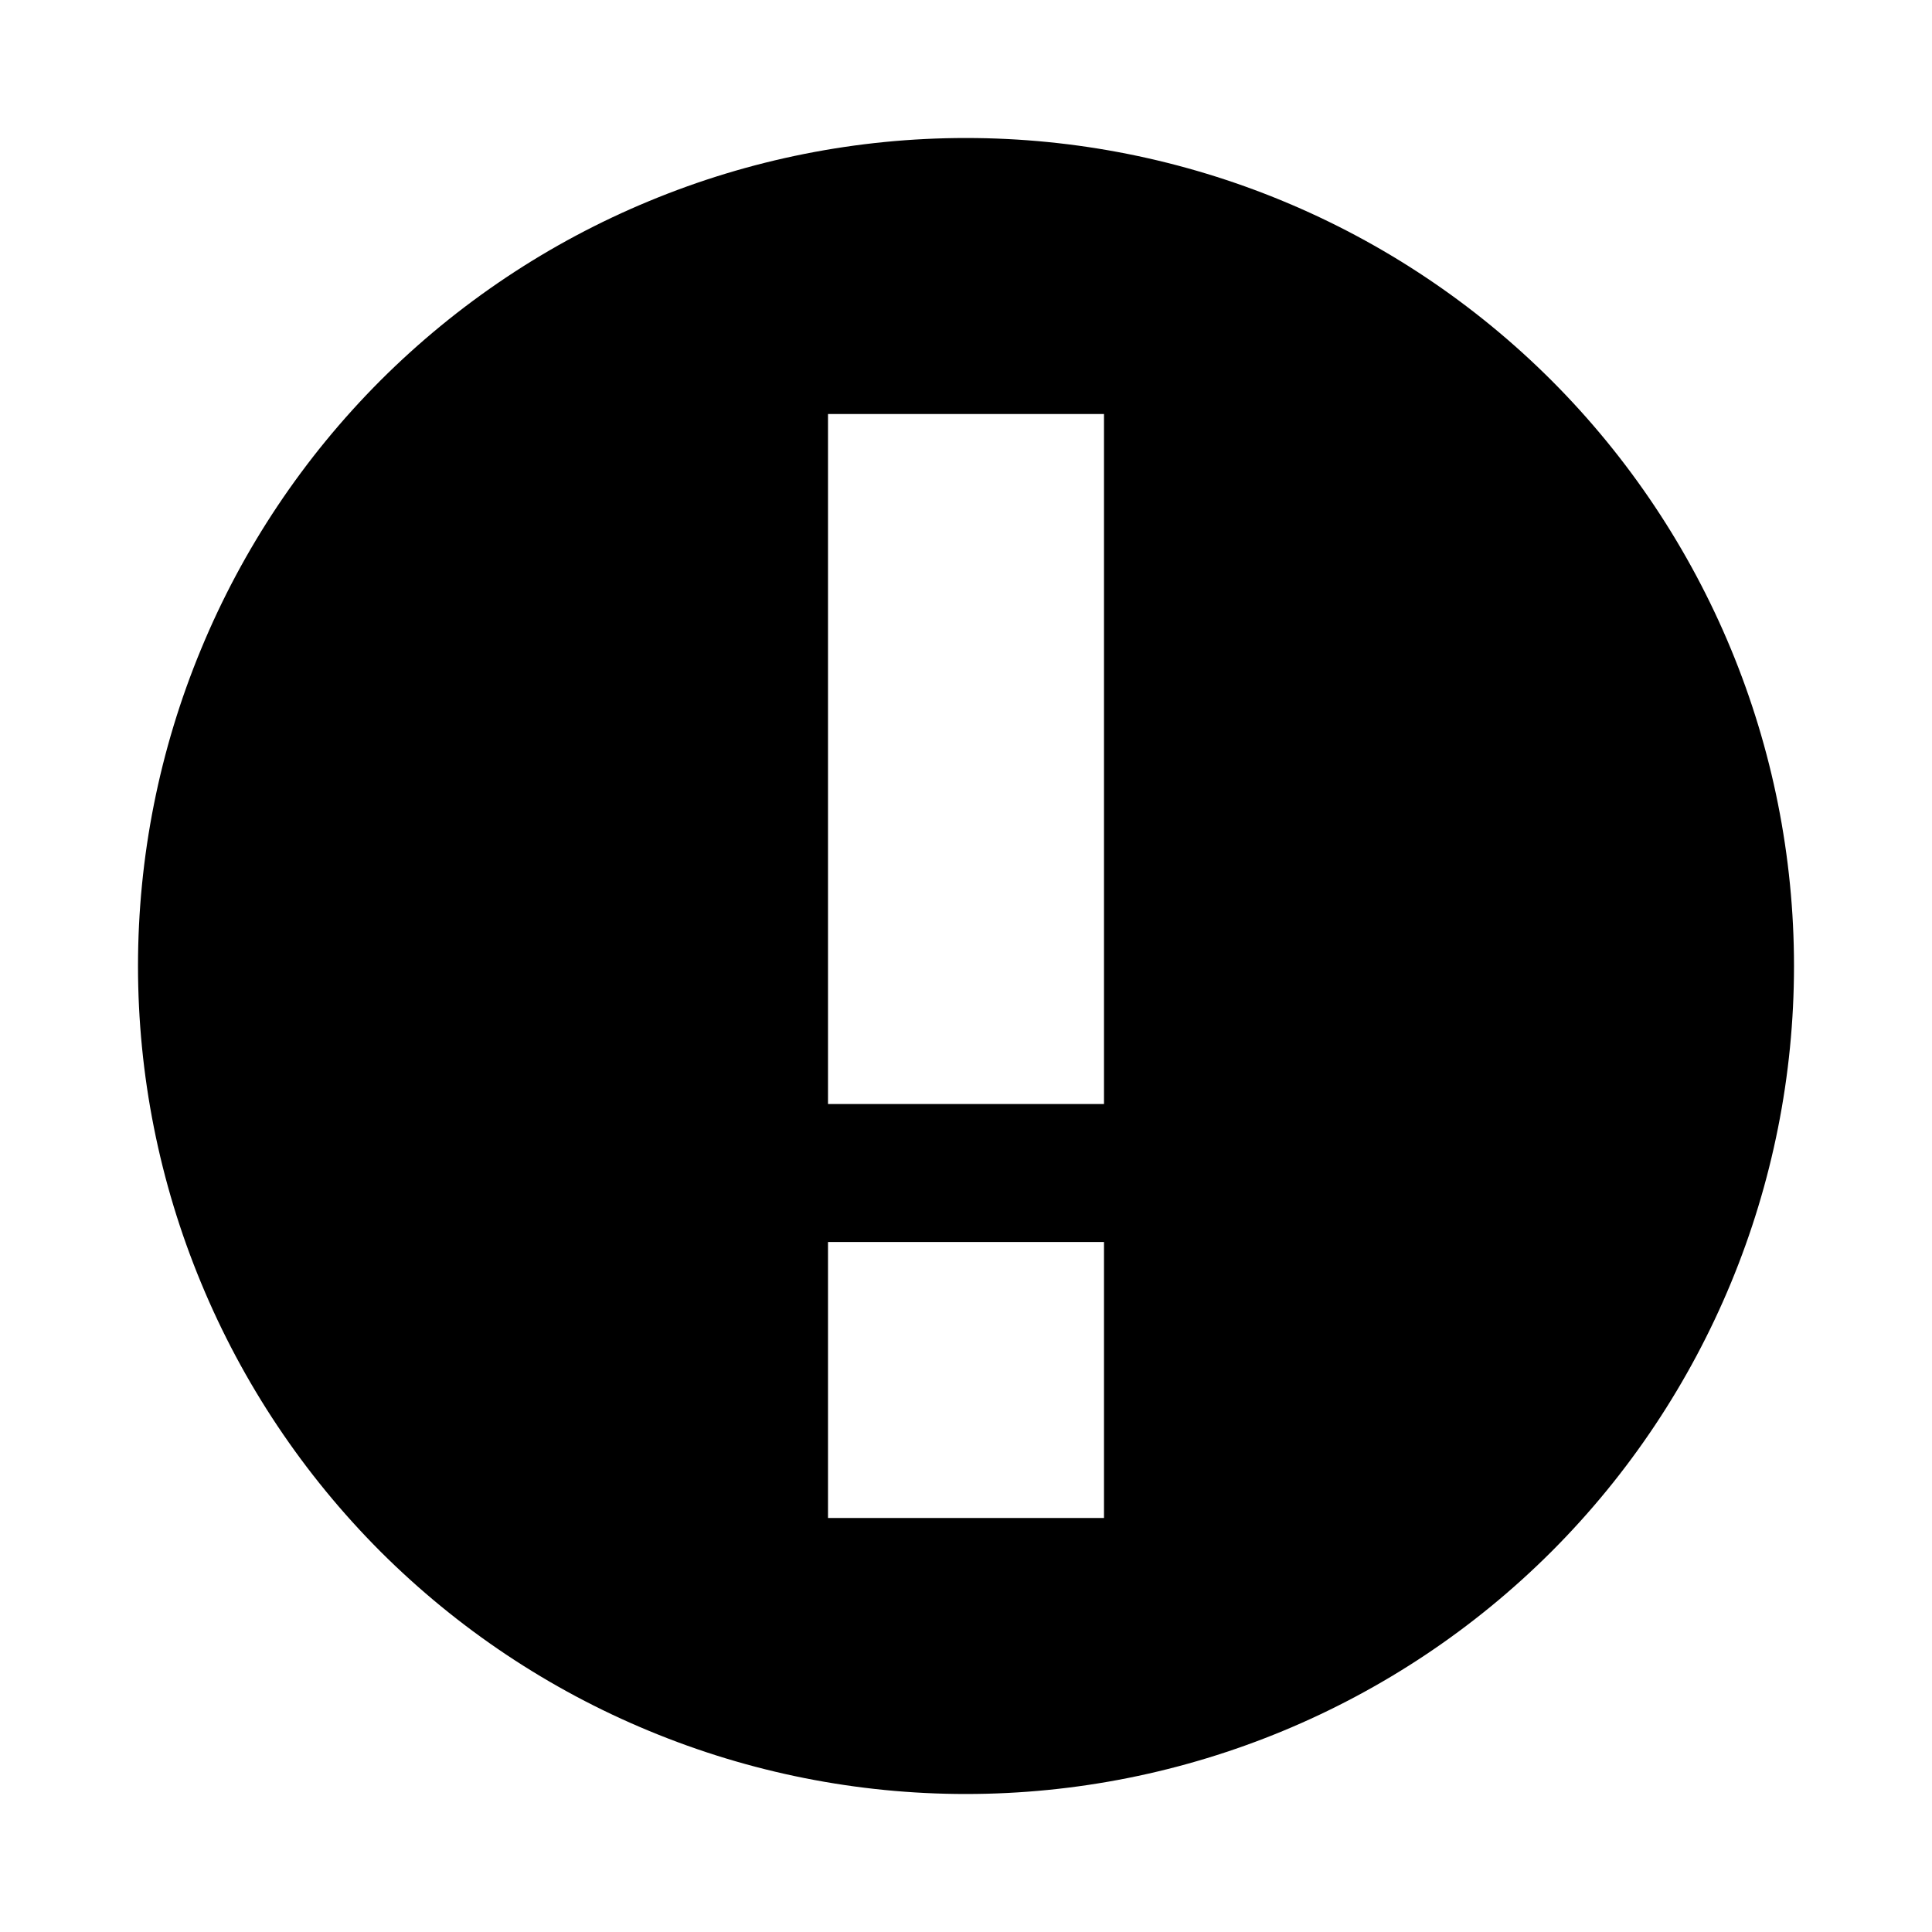
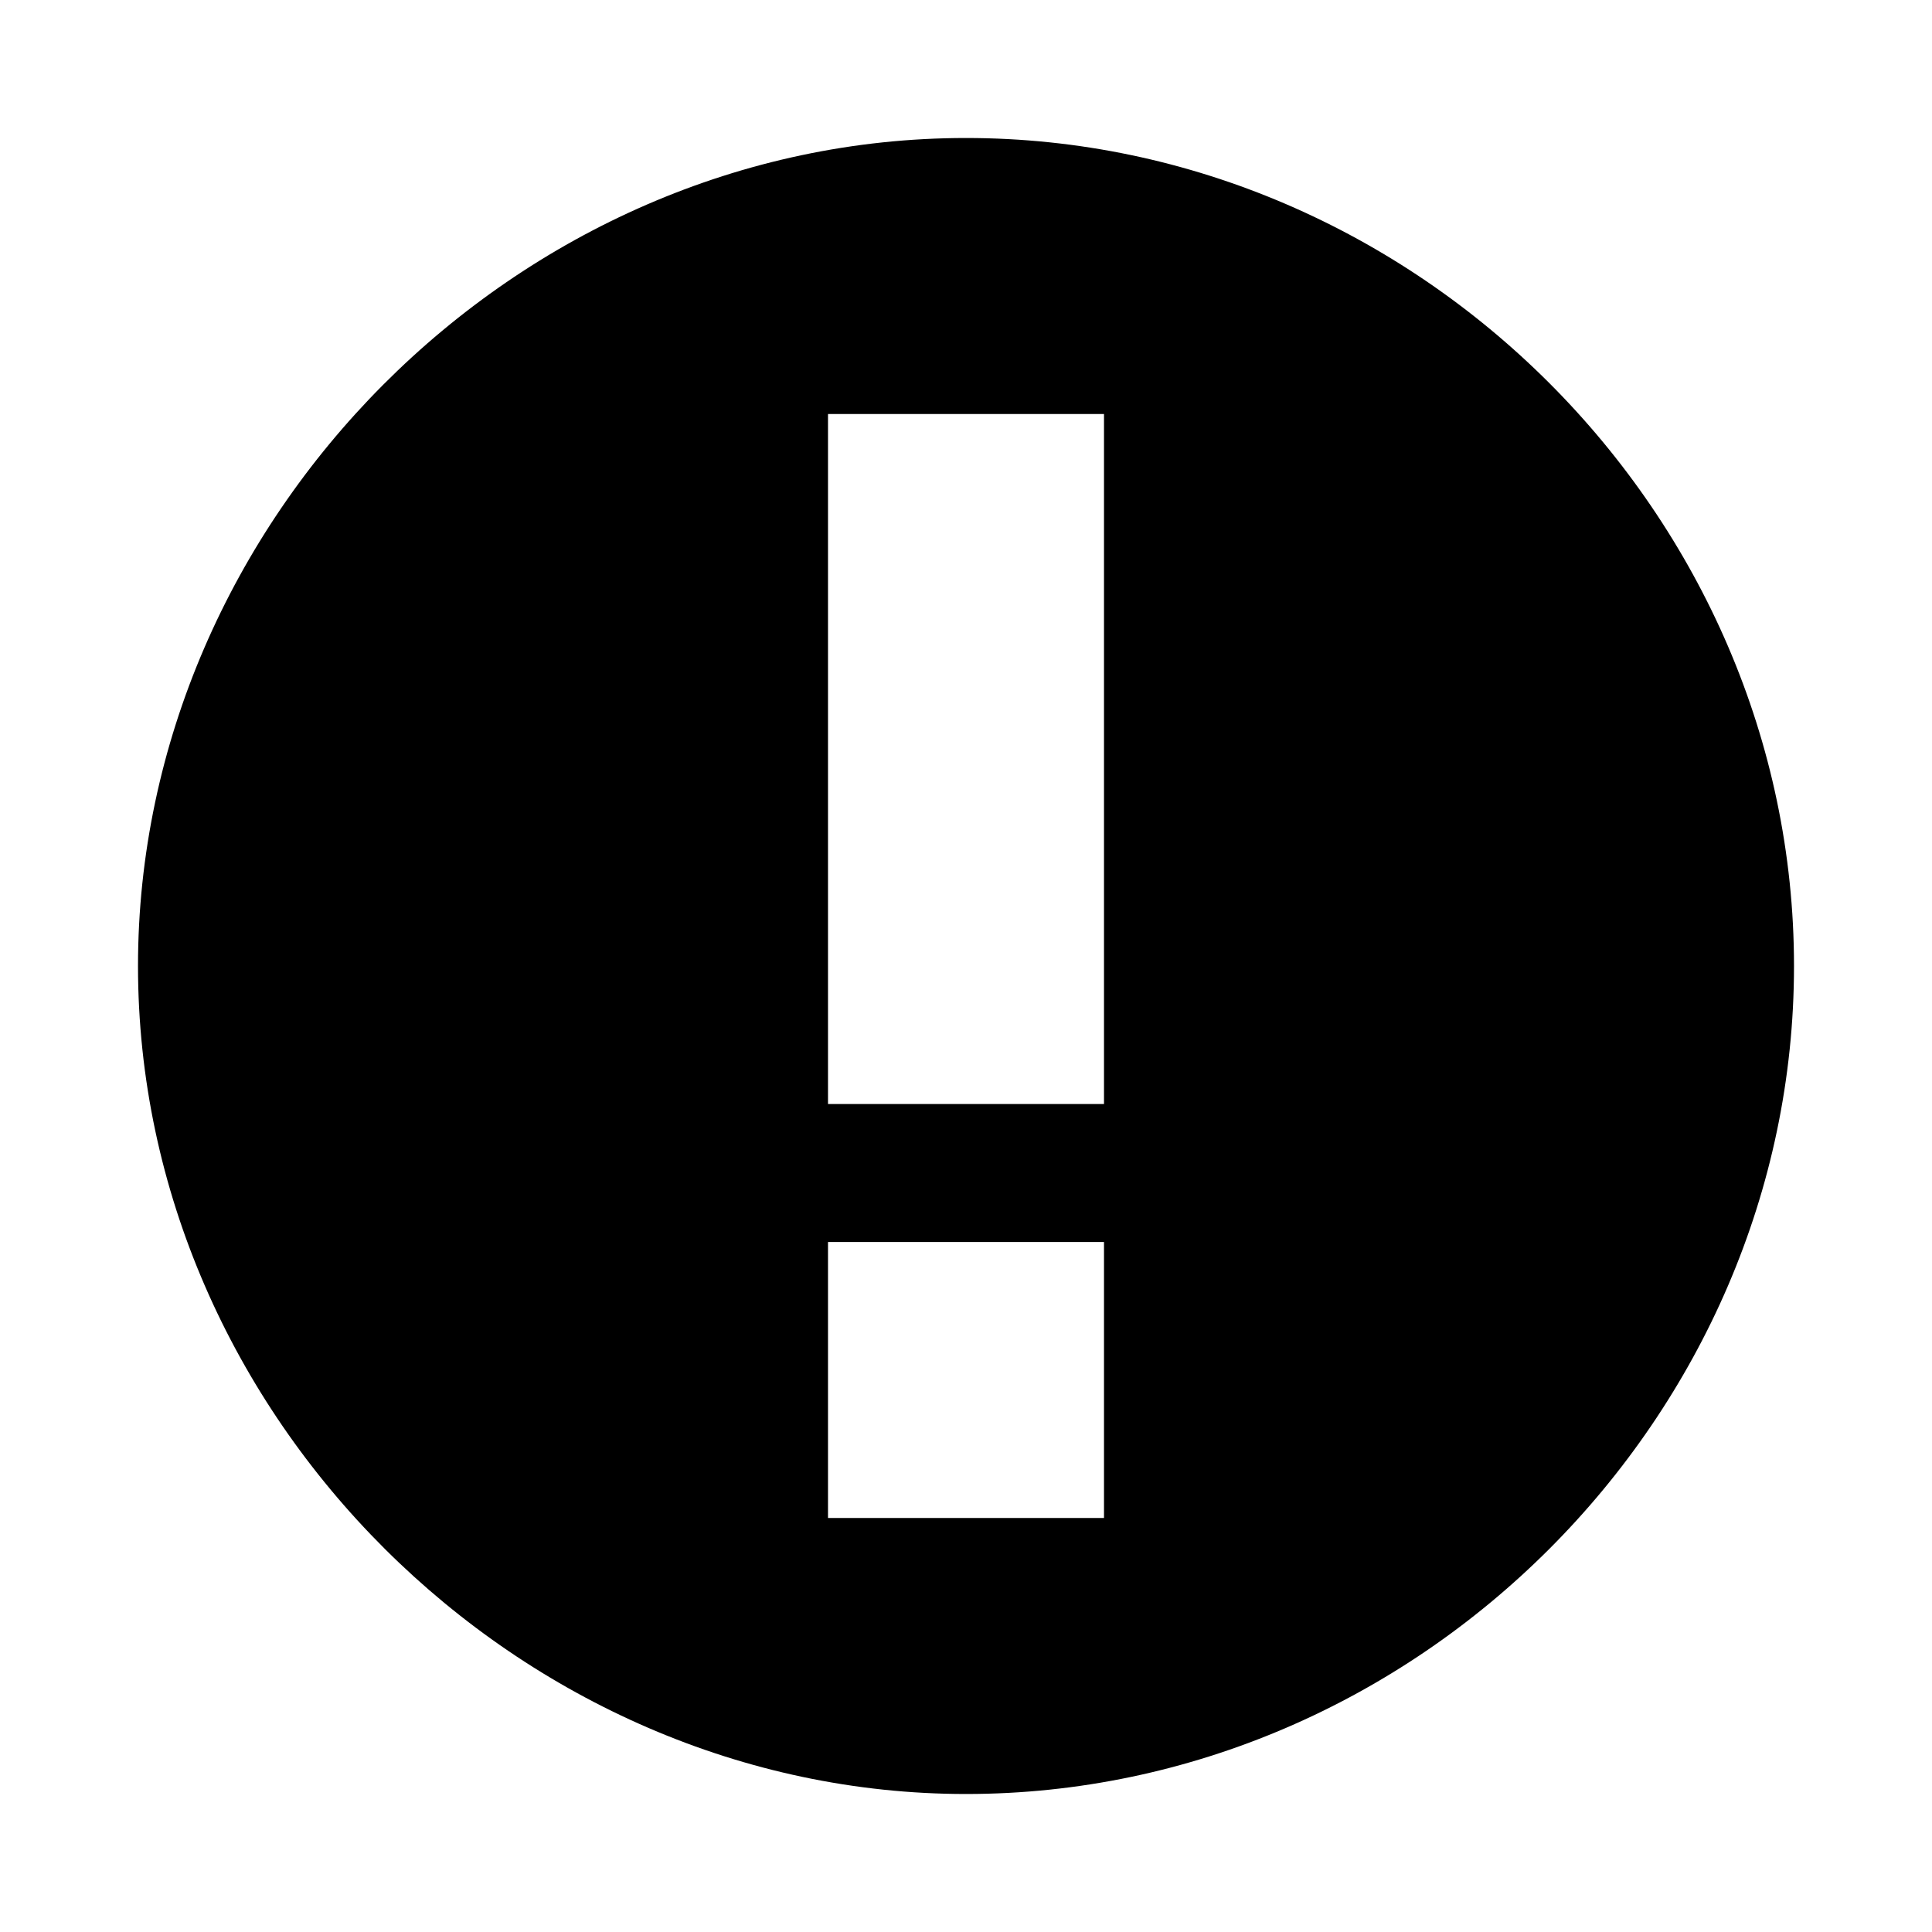
<svg xmlns="http://www.w3.org/2000/svg" width="14" height="14" viewBox="0 0 14 14" fill="none">
-   <path d="M7 13C6.212 13 5.432 12.845 4.704 12.543C3.976 12.242 3.315 11.8 2.757 11.243C2.2 10.685 1.758 10.024 1.457 9.296C1.155 8.568 1 7.788 1 7C1 6.212 1.155 5.432 1.457 4.704C1.758 3.976 2.2 3.315 2.757 2.757C3.315 2.2 3.976 1.758 4.704 1.457C5.432 1.155 6.212 1 7 1C8.591 1 10.117 1.632 11.243 2.757C12.368 3.883 13 5.409 13 7C13 8.591 12.368 10.117 11.243 11.243C10.117 12.368 8.591 13 7 13ZM6 3V8H8V3H6ZM6 9V11H8V9H6Z" fill="black" />
+   <path d="M7 13C3.769 13 1 10.263 1 7C1 3.769 3.737 1 7 1C10.268 1 13 3.732 13 7C13 10.268 10.268 13 7 13ZM6 3V8H8V3H6ZM6 9V11H8V9H6Z" fill="black" />
</svg>
